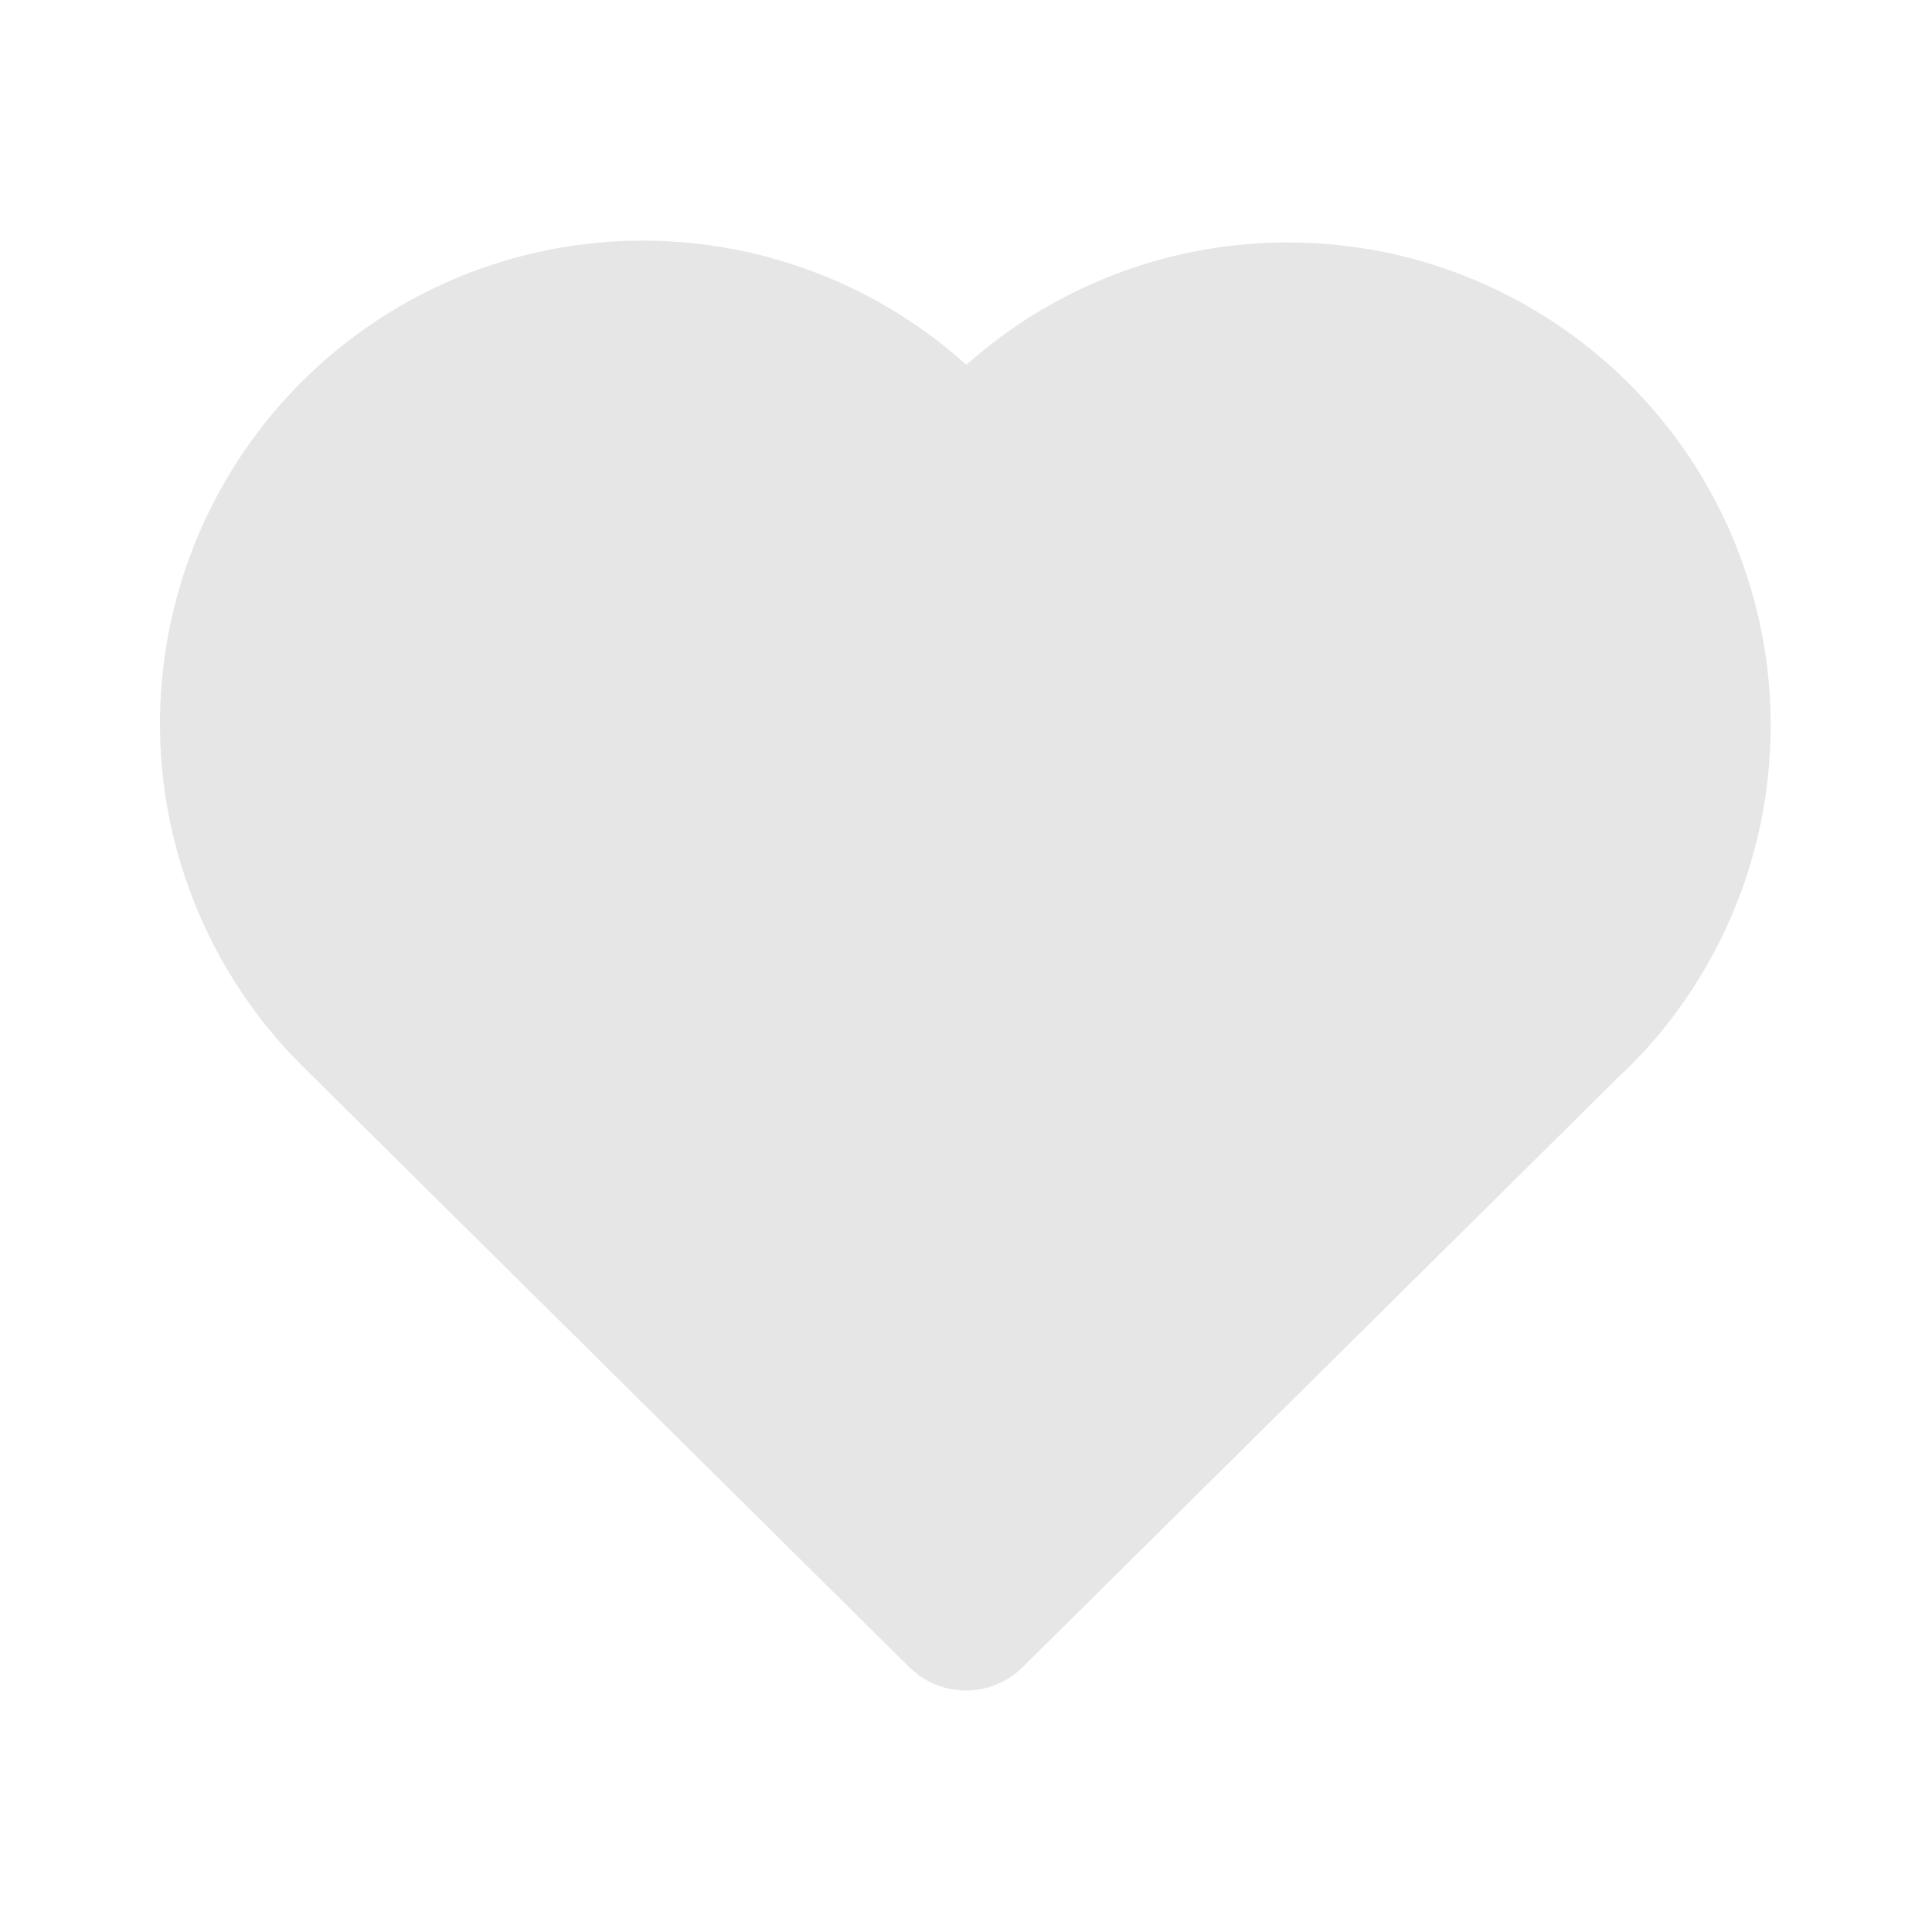
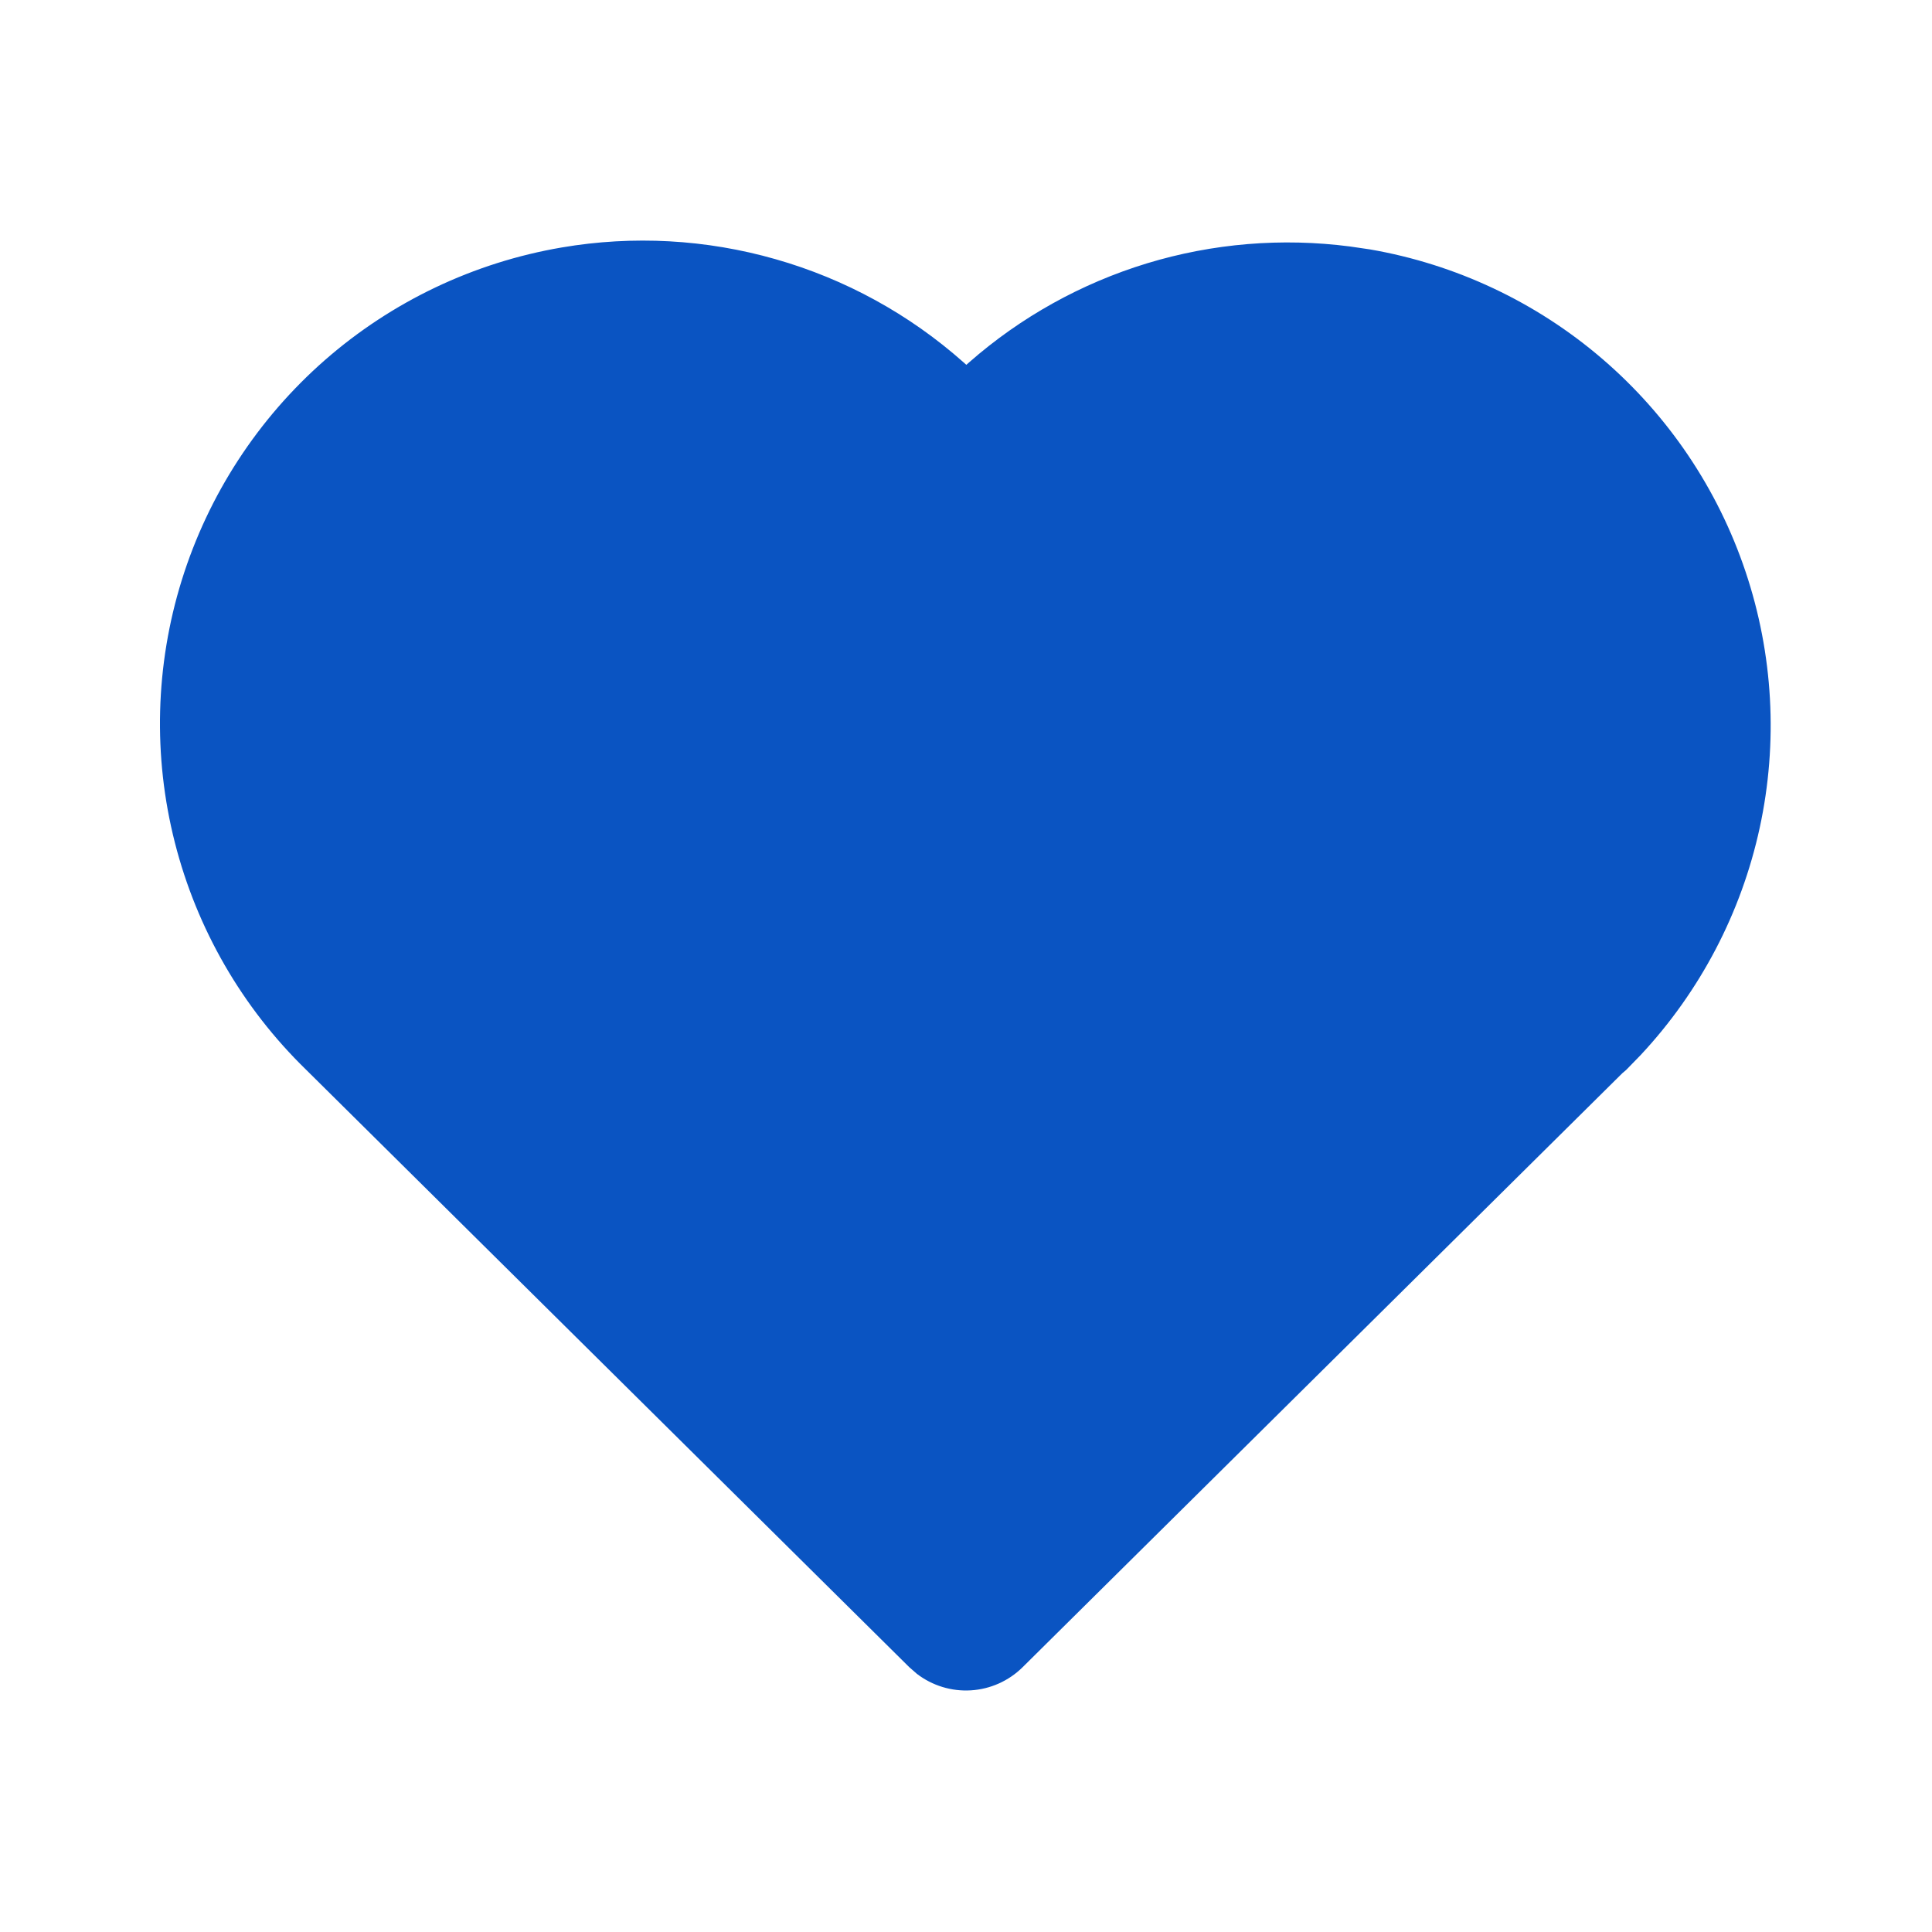
<svg xmlns="http://www.w3.org/2000/svg" width="24" height="24" viewBox="0 0 24 24" fill="none">
-   <path d="M6.979 3.074C7.864 2.923 8.772 2.973 9.635 3.22C10.498 3.466 11.295 3.903 11.967 4.499L12.004 4.532L12.038 4.502C12.679 3.939 13.433 3.52 14.249 3.271C15.065 3.023 15.925 2.952 16.771 3.062L17.017 3.098C18.083 3.282 19.08 3.751 19.901 4.455C20.723 5.16 21.339 6.073 21.683 7.099C22.028 8.125 22.089 9.224 21.86 10.282C21.631 11.339 21.12 12.315 20.381 13.106L20.201 13.291L20.153 13.332L12.703 20.711C12.531 20.881 12.303 20.983 12.062 20.998C11.82 21.013 11.582 20.94 11.39 20.793L11.296 20.711L3.803 13.289C3.009 12.517 2.445 11.54 2.172 10.466C1.899 9.393 1.929 8.265 2.258 7.207C2.587 6.15 3.202 5.204 4.035 4.474C4.868 3.745 5.887 3.26 6.979 3.074Z" fill="#E6E6E6" />
+   <path d="M6.979 3.074C7.864 2.923 8.772 2.973 9.635 3.22C10.498 3.466 11.295 3.903 11.967 4.499L12.004 4.532L12.038 4.502C12.679 3.939 13.433 3.52 14.249 3.271C15.065 3.023 15.925 2.952 16.771 3.062L17.017 3.098C18.083 3.282 19.08 3.751 19.901 4.455C20.723 5.16 21.339 6.073 21.683 7.099C22.028 8.125 22.089 9.224 21.86 10.282C21.631 11.339 21.12 12.315 20.381 13.106L20.201 13.291L20.153 13.332L12.703 20.711C12.531 20.881 12.303 20.983 12.062 20.998C11.82 21.013 11.582 20.94 11.39 20.793L11.296 20.711L3.803 13.289C3.009 12.517 2.445 11.54 2.172 10.466C1.899 9.393 1.929 8.265 2.258 7.207C2.587 6.15 3.202 5.204 4.035 4.474C4.868 3.745 5.887 3.26 6.979 3.074Z" fill="#0a54c2" />
</svg>
